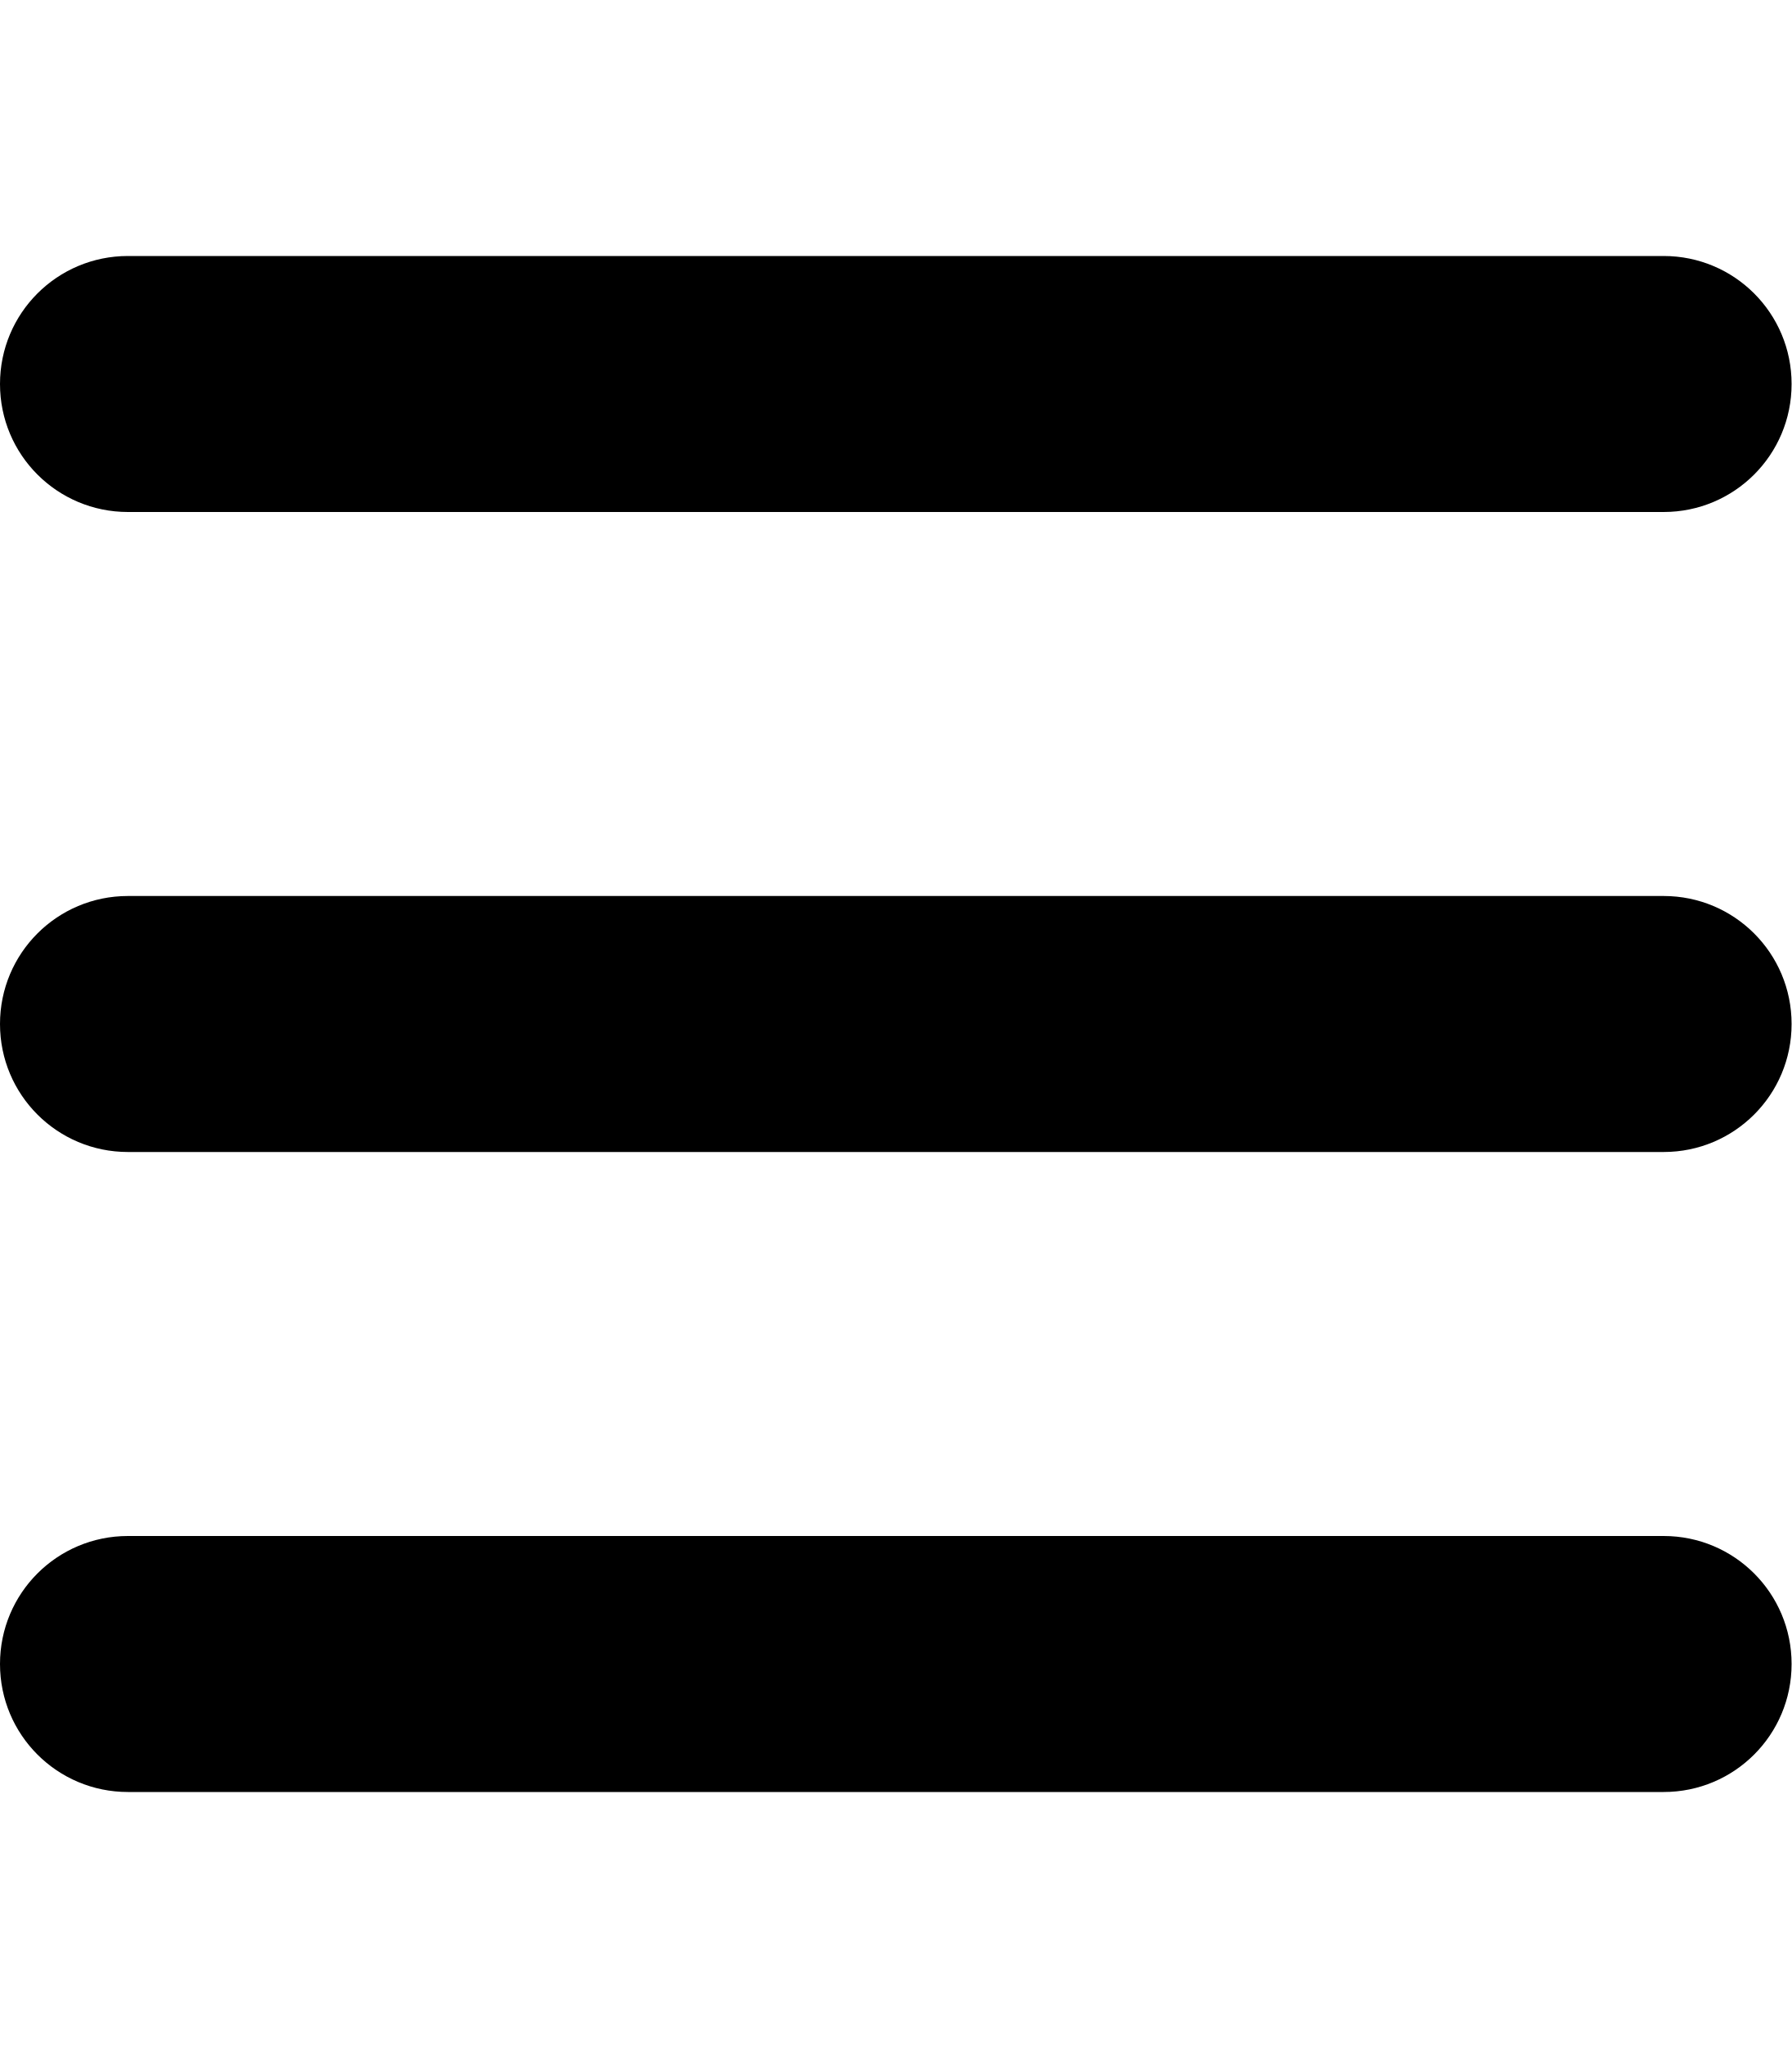
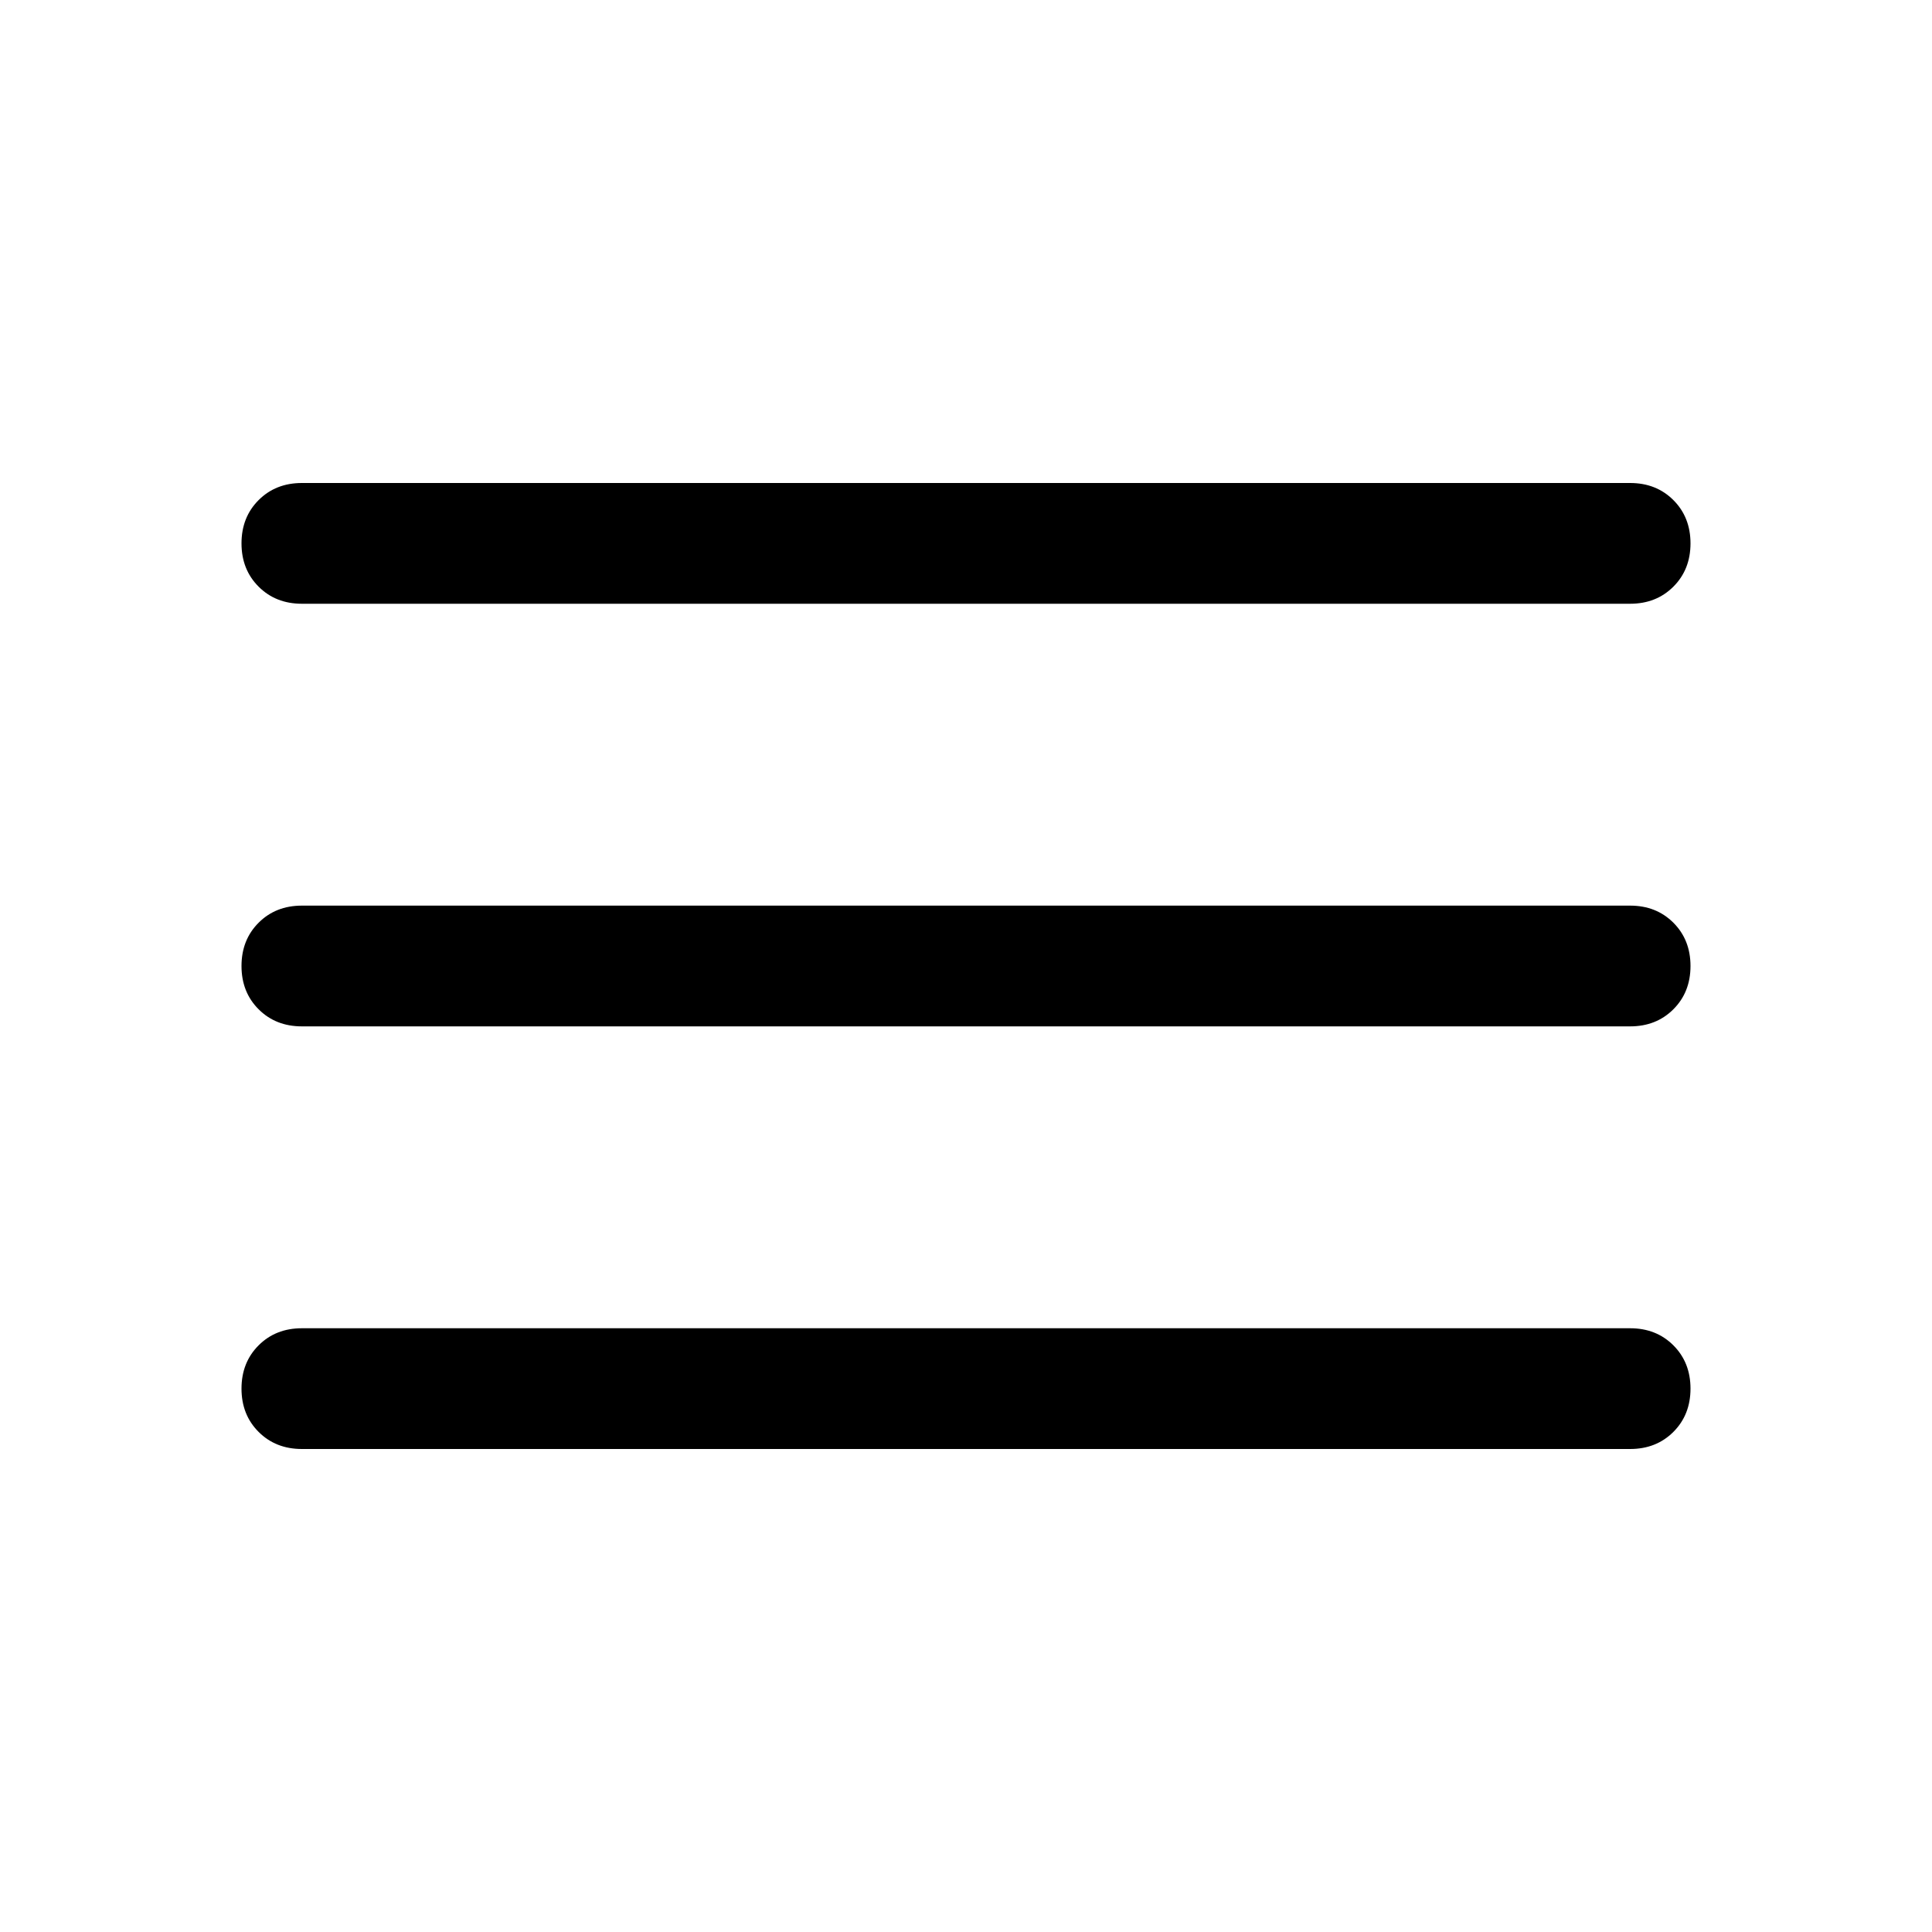
- <svg xmlns="http://www.w3.org/2000/svg" viewBox="0 0 448 512">
-   <path d="M0 96C0 78.3 14.3 64 32 64H416c17.7 0 32 14.3 32 32s-14.3 32-32 32H32C14.3 128 0 113.7 0 96zM0 256c0-17.7 14.3-32 32-32H416c17.7 0 32 14.3 32 32s-14.3 32-32 32H32c-17.7 0-32-14.3-32-32zM448 416c0 17.7-14.3 32-32 32H32c-17.7 0-32-14.3-32-32s14.3-32 32-32H416c17.7 0 32 14.3 32 32z" />
+ <svg xmlns="http://www.w3.org/2000/svg" height="48" width="48">
+   <path d="M7.5 36q-.65 0-1.075-.425Q6 35.15 6 34.5q0-.65.425-1.075Q6.85 33 7.5 33h33q.65 0 1.075.425Q42 33.85 42 34.5q0 .65-.425 1.075Q41.15 36 40.5 36Zm0-10.5q-.65 0-1.075-.425Q6 24.65 6 24q0-.65.425-1.075Q6.85 22.5 7.5 22.5h33q.65 0 1.075.425Q42 23.35 42 24q0 .65-.425 1.075-.425.425-1.075.425Zm0-10.5q-.65 0-1.075-.425Q6 14.15 6 13.5q0-.65.425-1.075Q6.85 12 7.5 12h33q.65 0 1.075.425Q42 12.85 42 13.5q0 .65-.425 1.075Q41.15 15 40.5 15Z" />
</svg>
